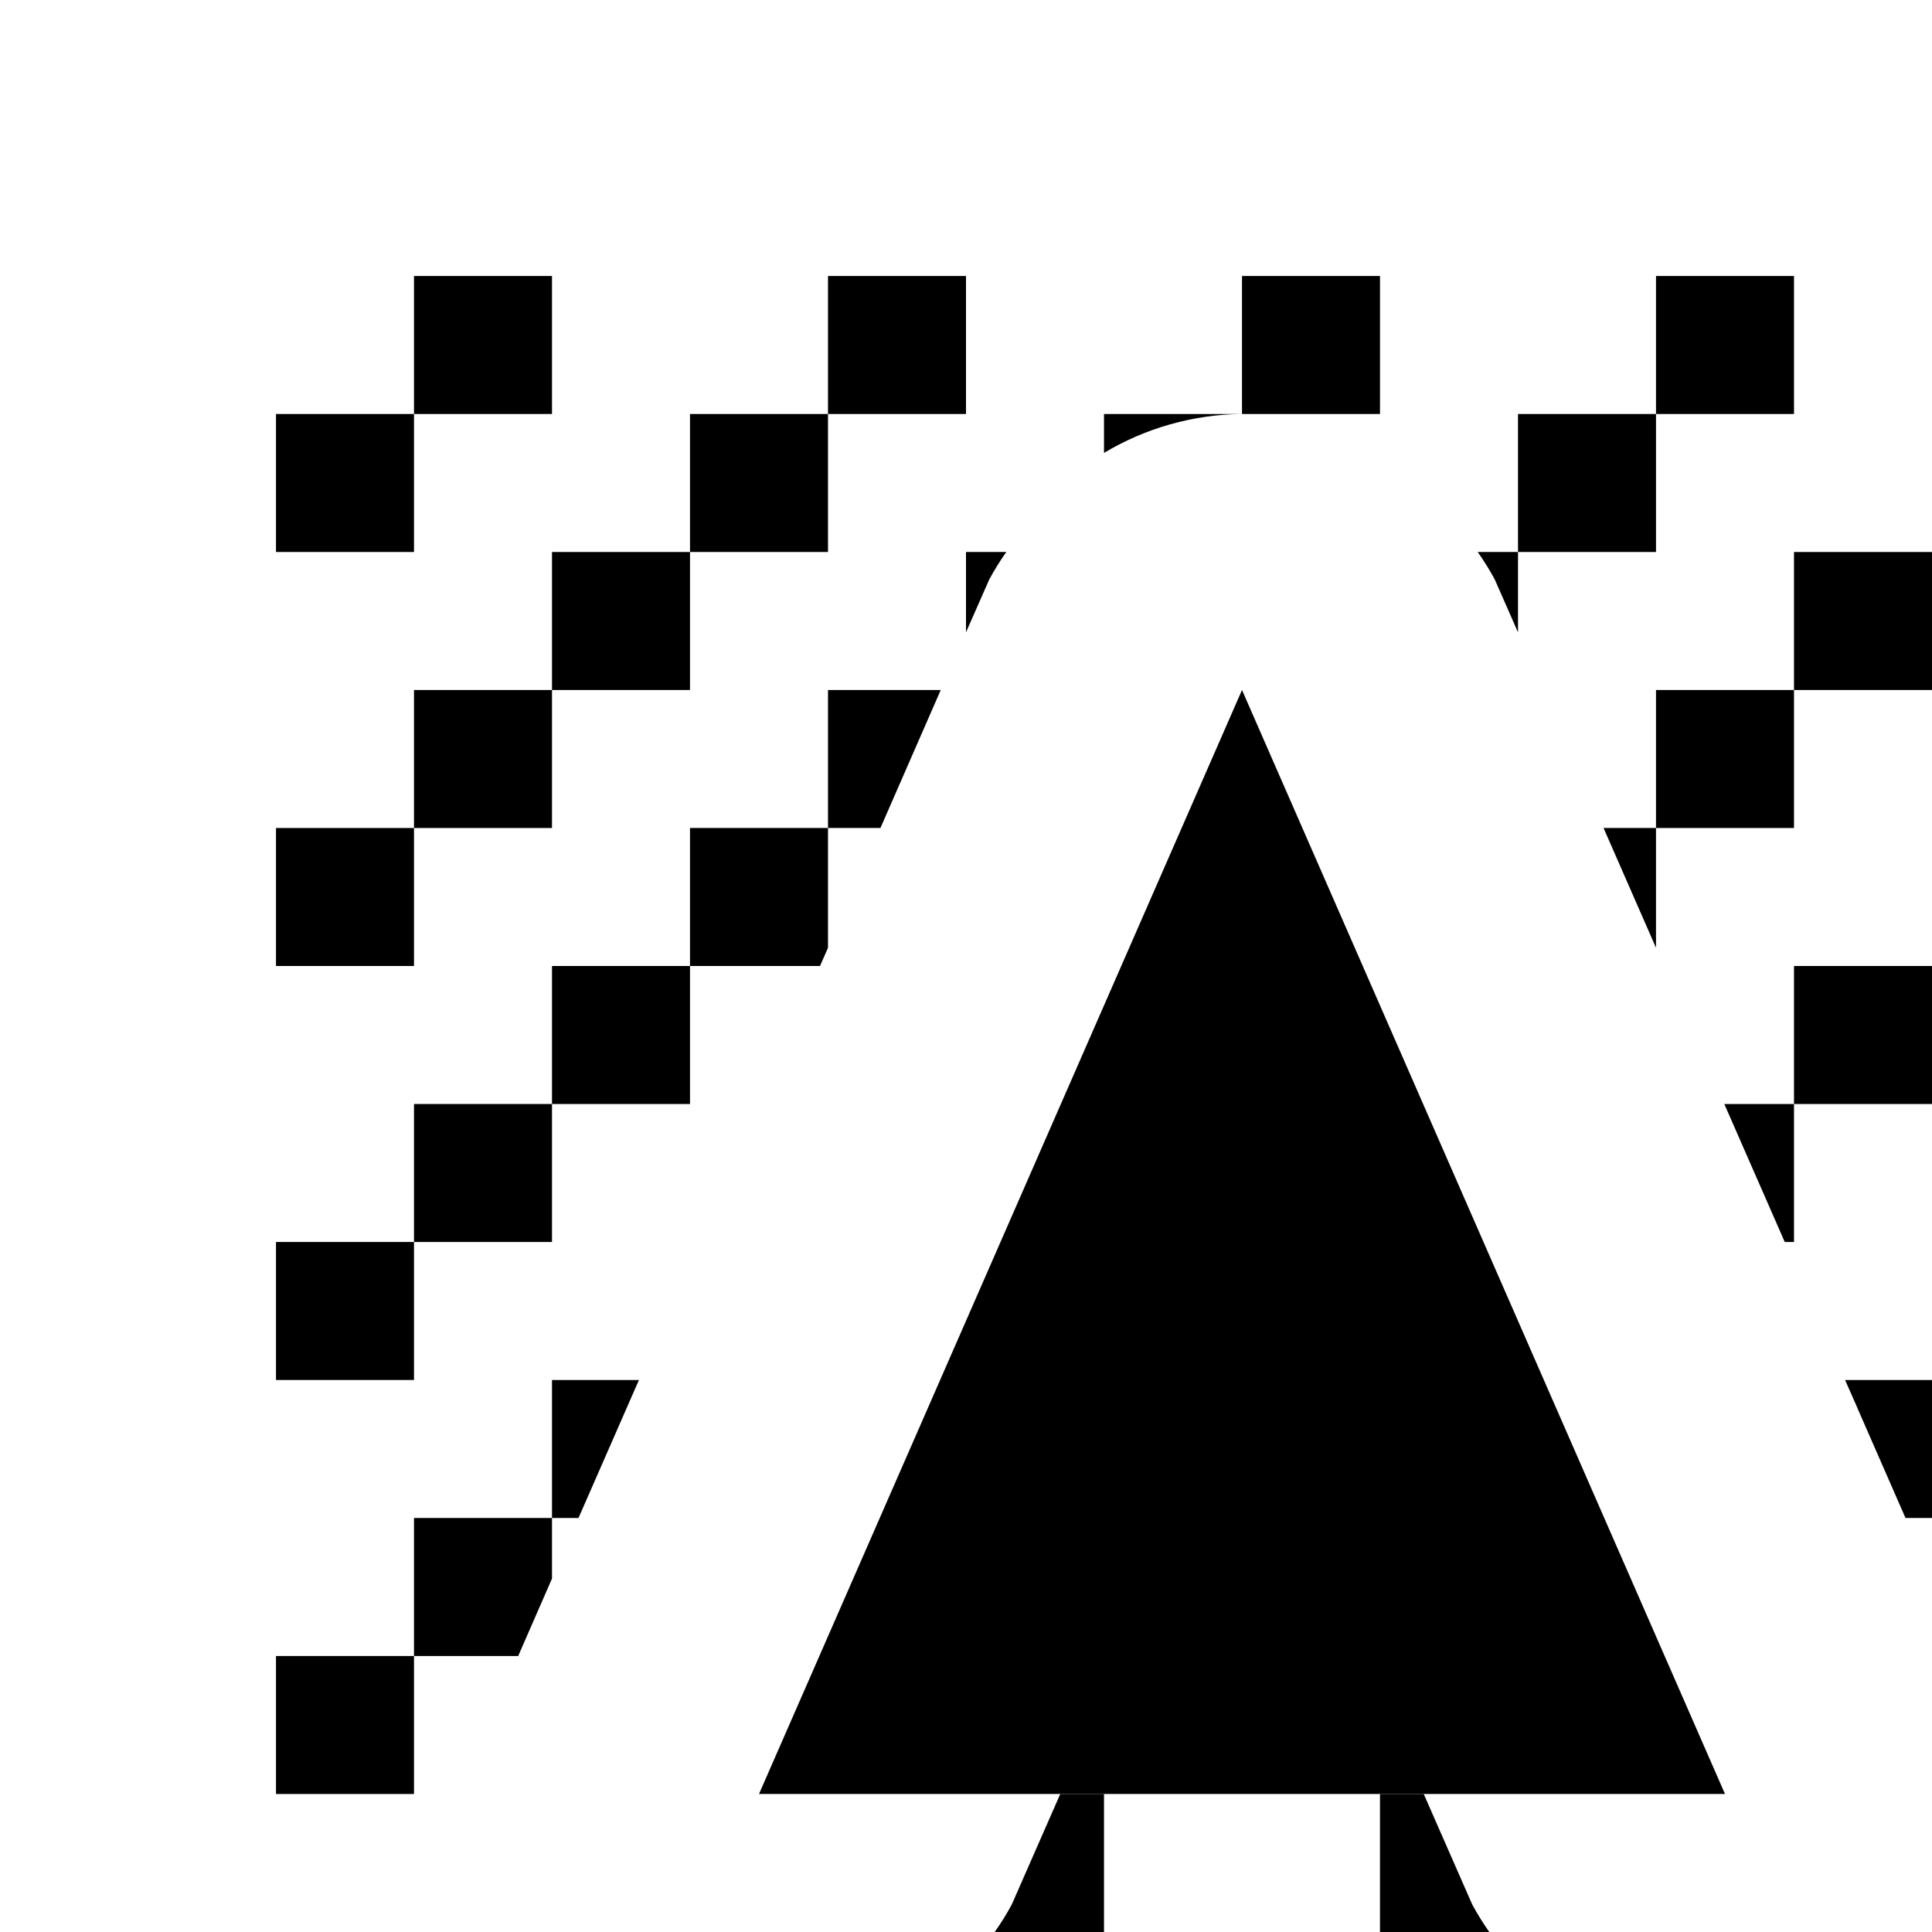
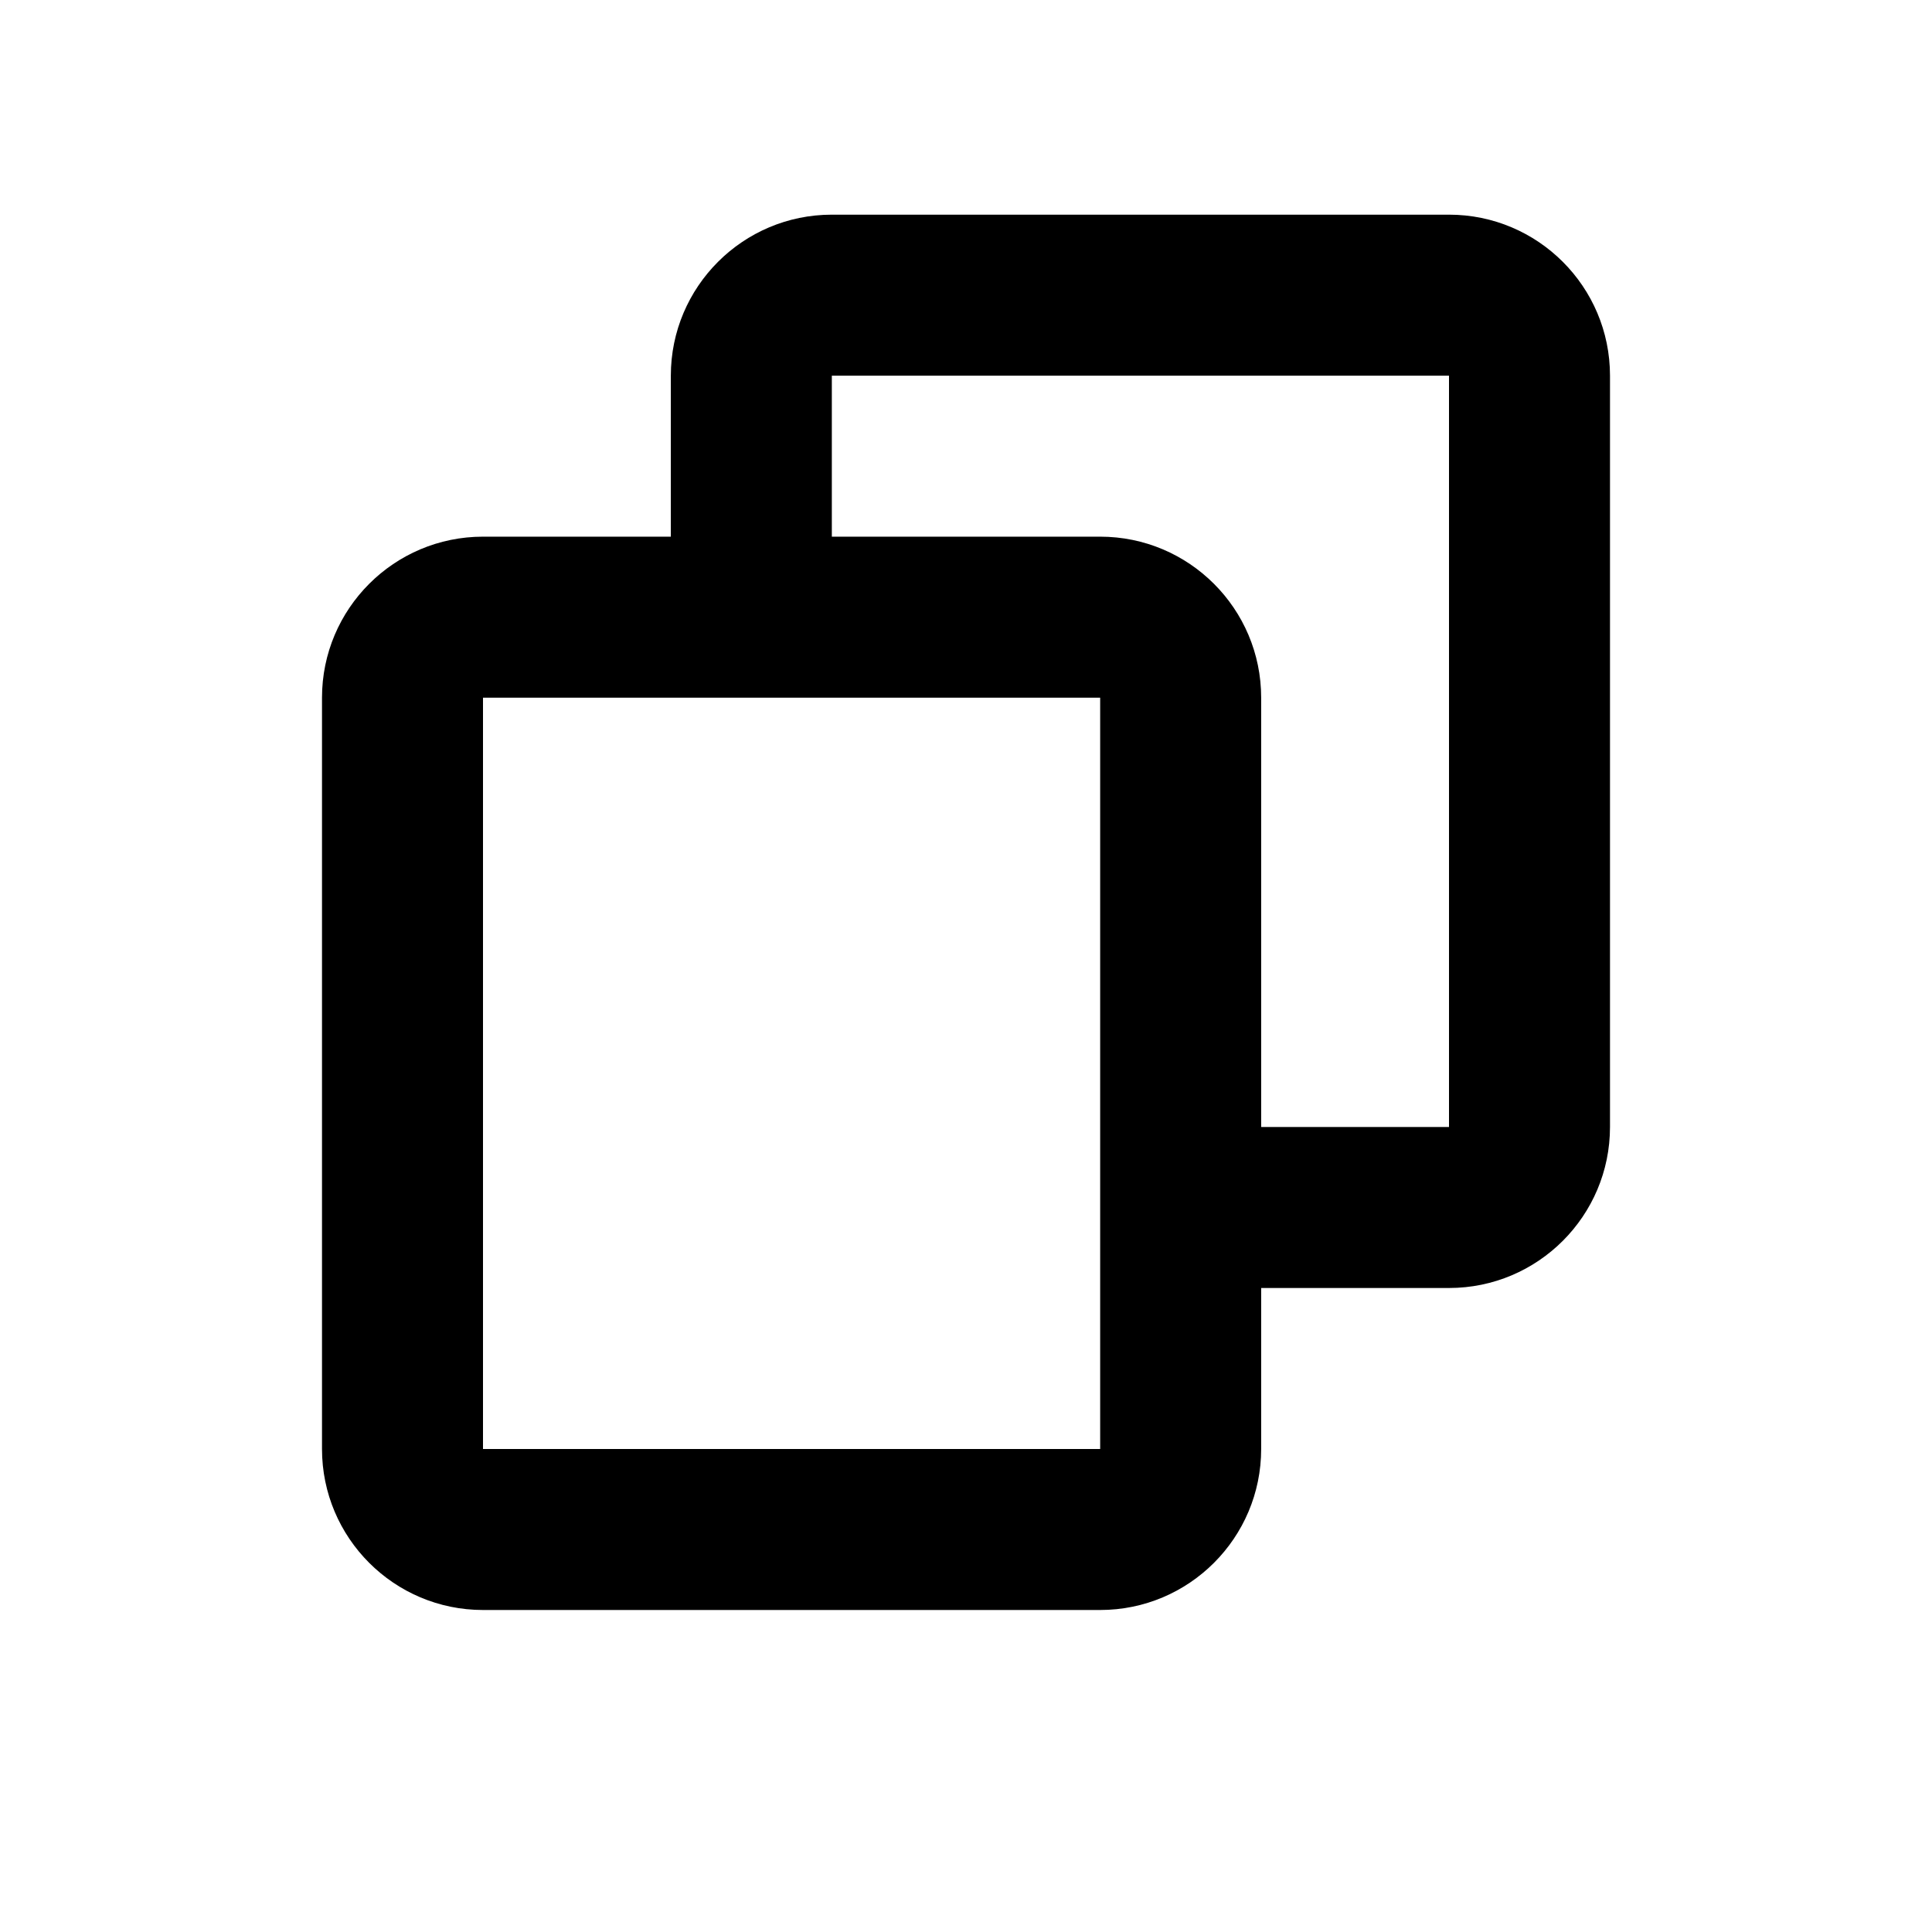
- <svg viewbox="0 0 18 18">
-   <g class="ql-fill ql-color-label">
-     <polygon points="6 6.868 6 6 5 6 5 7 5.942 7 6 6.868" />
-     <rect height="1" width="1" x="4" y="4" />
-     <polygon points="6.817 5 6 5 6 6 6.38 6 6.817 5" />
-     <rect height="1" width="1" x="2" y="6" />
-     <rect height="1" width="1" x="3" y="5" />
-     <rect height="1" width="1" x="4" y="7" />
-     <polygon points="4 11.439 4 11 3 11 3 12 3.755 12 4 11.439" />
-     <rect height="1" width="1" x="2" y="12" />
-     <rect height="1" width="1" x="2" y="9" />
-     <rect height="1" width="1" x="2" y="15" />
-     <polygon points="4.63 10 4 10 4 11 4.192 11 4.63 10" />
-     <rect height="1" width="1" x="3" y="8" />
-     <path d="M10.832,4.2L11,4.582V4H10.708A1.948,1.948,0,0,1,10.832,4.2Z" />
-     <path d="M7,4.582L7.168,4.2A1.929,1.929,0,0,1,7.292,4H7V4.582Z" />
-     <path d="M8,13H7.683l-0.351.8a1.933,1.933,0,0,1-.124.2H8V13Z" />
-     <rect height="1" width="1" x="12" y="2" />
-     <rect height="1" width="1" x="11" y="3" />
-     <path d="M9,3H8V3.282A1.985,1.985,0,0,1,9,3Z" />
-     <rect height="1" width="1" x="2" y="3" />
-     <rect height="1" width="1" x="6" y="2" />
-     <rect height="1" width="1" x="3" y="2" />
-     <rect height="1" width="1" x="5" y="3" />
-     <rect height="1" width="1" x="9" y="2" />
-     <rect height="1" width="1" x="15" y="14" />
-     <polygon points="13.447 10.174 13.469 10.225 13.472 10.232 13.808 11 14 11 14 10 13.37 10 13.447 10.174" />
-     <rect height="1" width="1" x="13" y="7" />
-     <rect height="1" width="1" x="15" y="5" />
-     <rect height="1" width="1" x="14" y="6" />
-     <rect height="1" width="1" x="15" y="8" />
-     <rect height="1" width="1" x="14" y="9" />
-     <path d="M3.775,14H3v1H4V14.314A1.97,1.97,0,0,1,3.775,14Z" />
-     <rect height="1" width="1" x="14" y="3" />
-     <polygon points="12 6.868 12 6 11.62 6 12 6.868" />
-     <rect height="1" width="1" x="15" y="2" />
-     <rect height="1" width="1" x="12" y="5" />
-     <rect height="1" width="1" x="13" y="4" />
-     <polygon points="12.933 9 13 9 13 8 12.495 8 12.933 9" />
-     <rect height="1" width="1" x="9" y="14" />
-     <rect height="1" width="1" x="8" y="15" />
-     <path d="M6,14.926V15H7V14.316A1.993,1.993,0,0,1,6,14.926Z" />
-     <rect height="1" width="1" x="5" y="15" />
-     <path d="M10.668,13.8L10.317,13H10v1h0.792A1.947,1.947,0,0,1,10.668,13.8Z" />
-     <rect height="1" width="1" x="11" y="15" />
-     <path d="M14.332,12.2a1.99,1.99,0,0,1,.166.8H15V12H14.245Z" />
-     <rect height="1" width="1" x="14" y="15" />
-     <rect height="1" width="1" x="15" y="11" />
-   </g>
-   <polyline class="ql-stroke" points="5.5 13 9 5 12.5 13" />
-   <line class="ql-stroke" x1="11.63" x2="6.38" y1="11" y2="11" />
+ <svg xmlns="http://www.w3.org/2000/svg" viewBox="0 0 18 18" fill="none">
+   <path d="M13.5 2C14.328 2 15 2.672 15 3.5V10.5C15 11.328 14.328 12 13.5 12H11.75V13.5C11.75 14.328 11.078 15 10.25 15H4.5C3.672 15 3 14.328 3 13.5V6.5C3 5.672 3.672 5 4.5 5H6.25V3.5C6.25 2.672 6.922 2 7.75 2H13.5ZM10.25 6.5H4.5V13.5H10.25V6.5ZM13.5 3.5H7.75V5H10.25C11.078 5 11.75 5.672 11.75 6.5V10.5H13.5V3.5Z" fill="currentColor" />
</svg>
